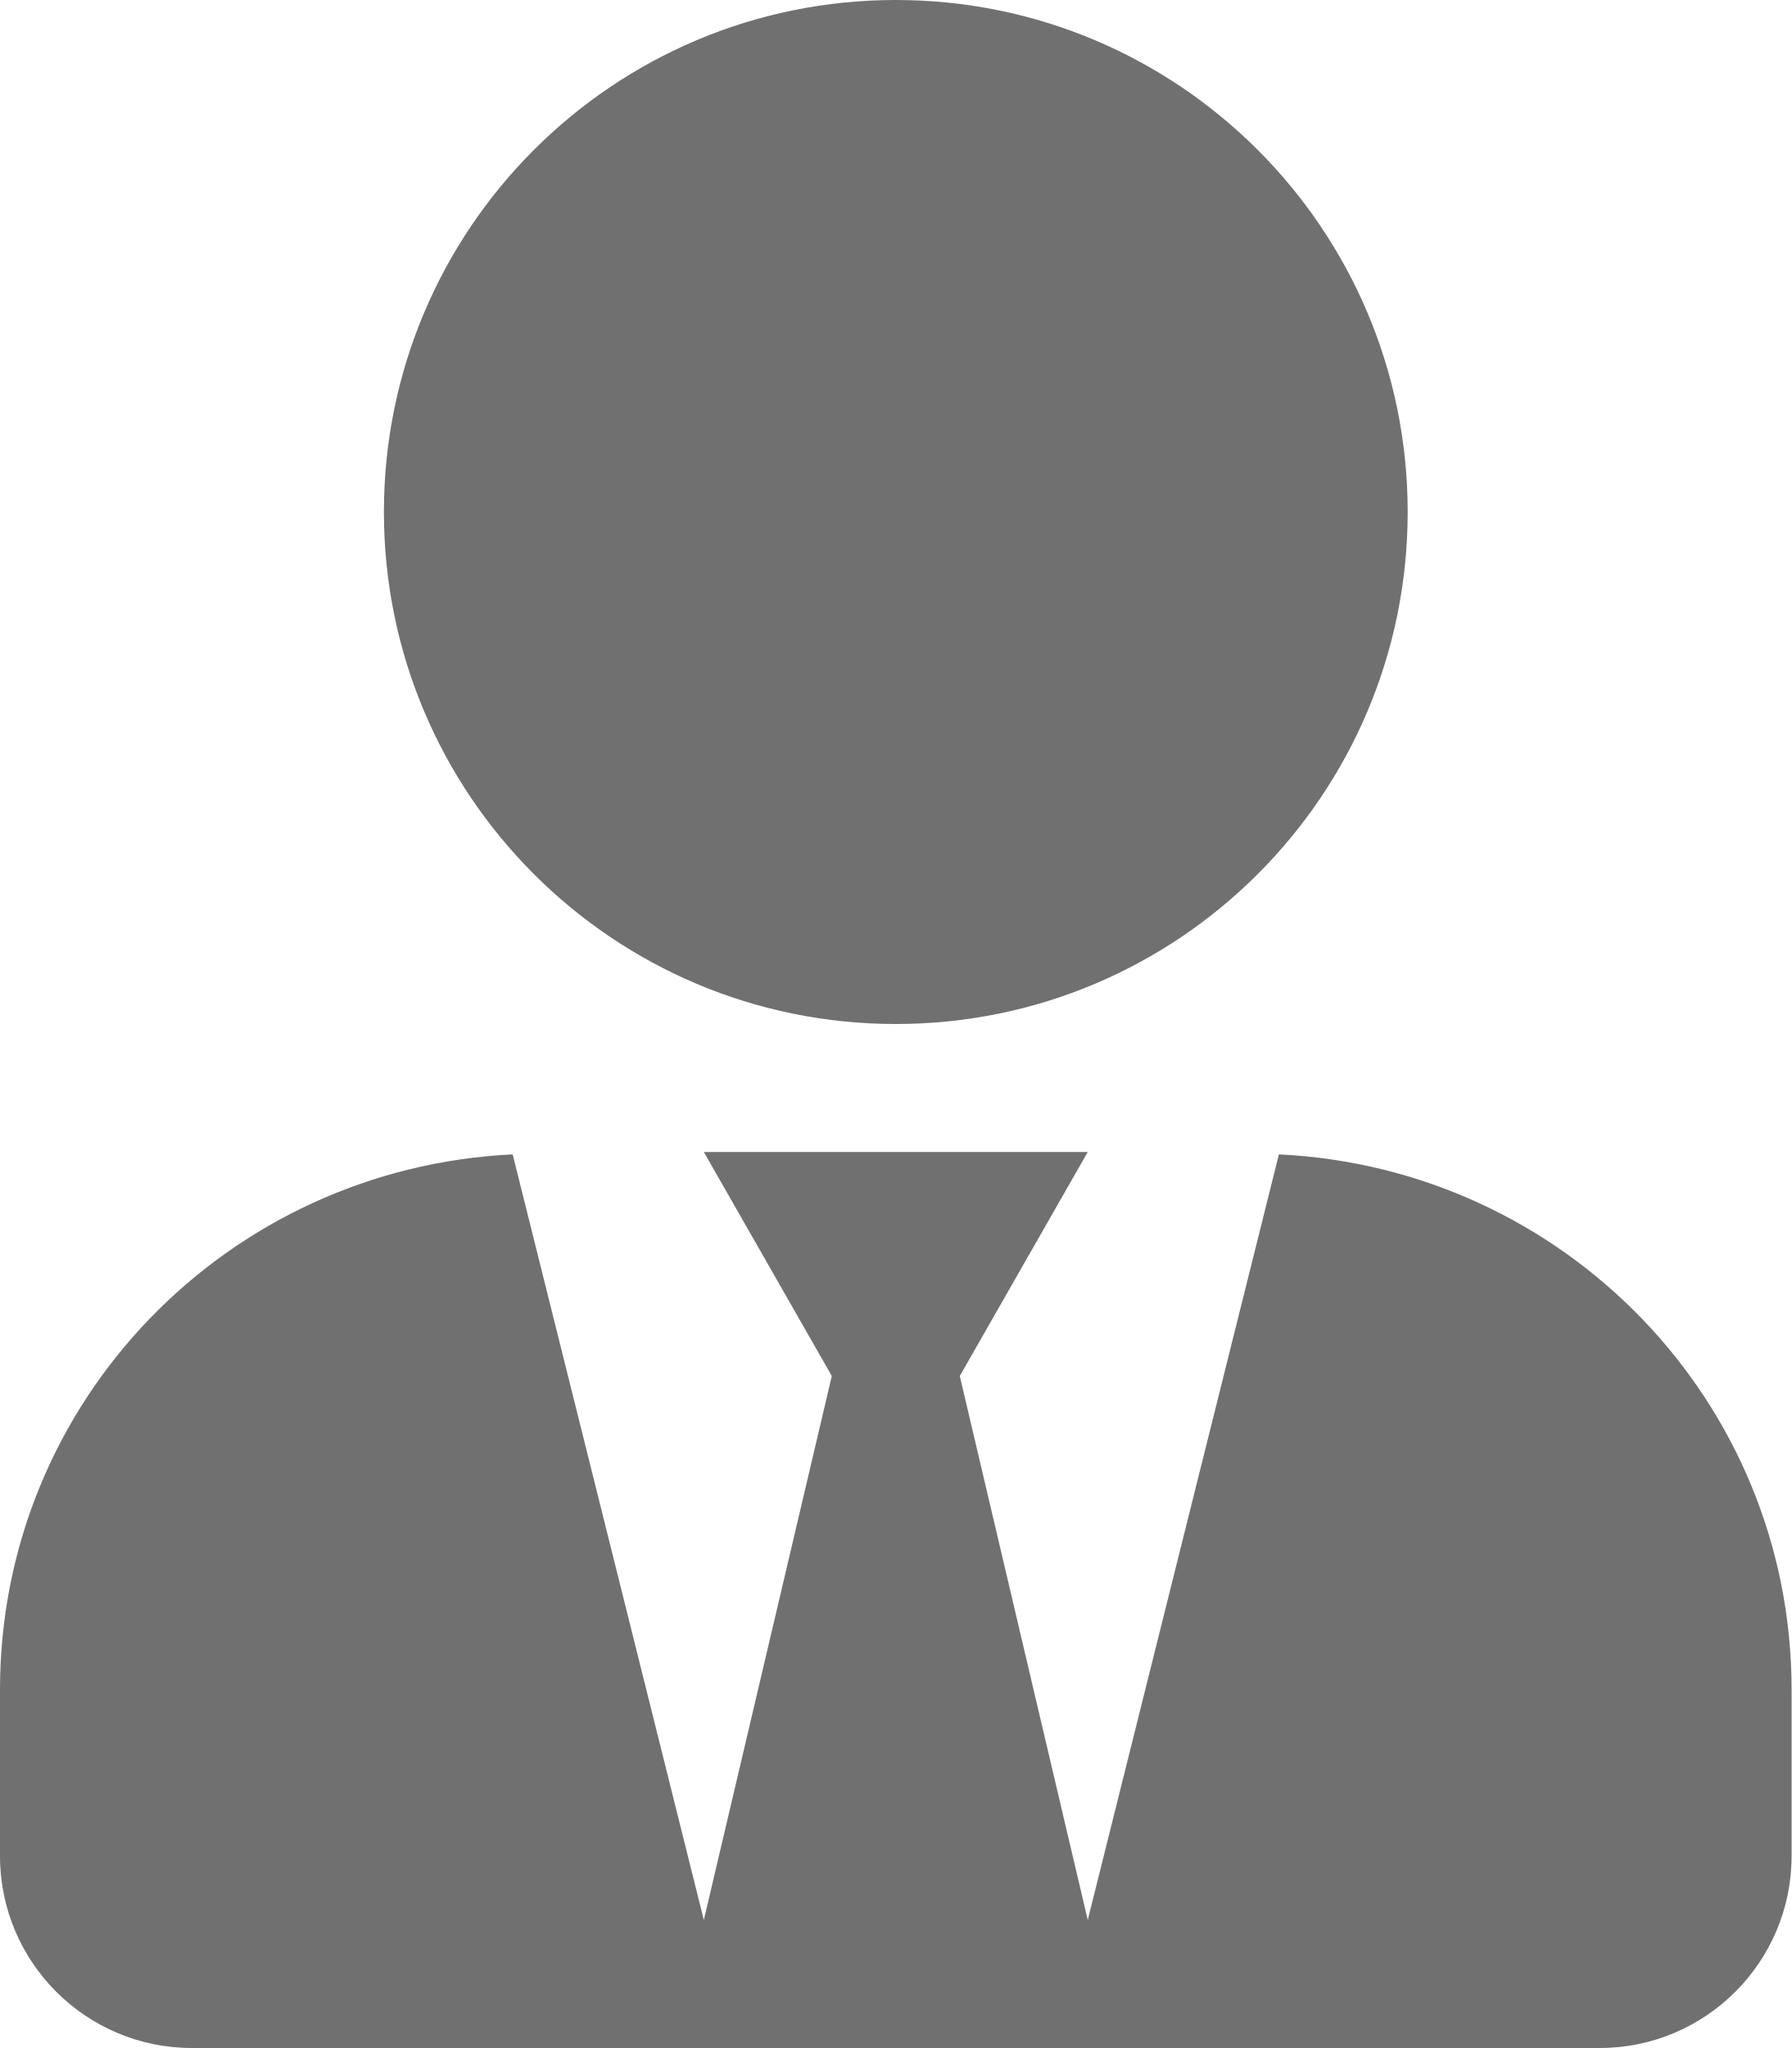
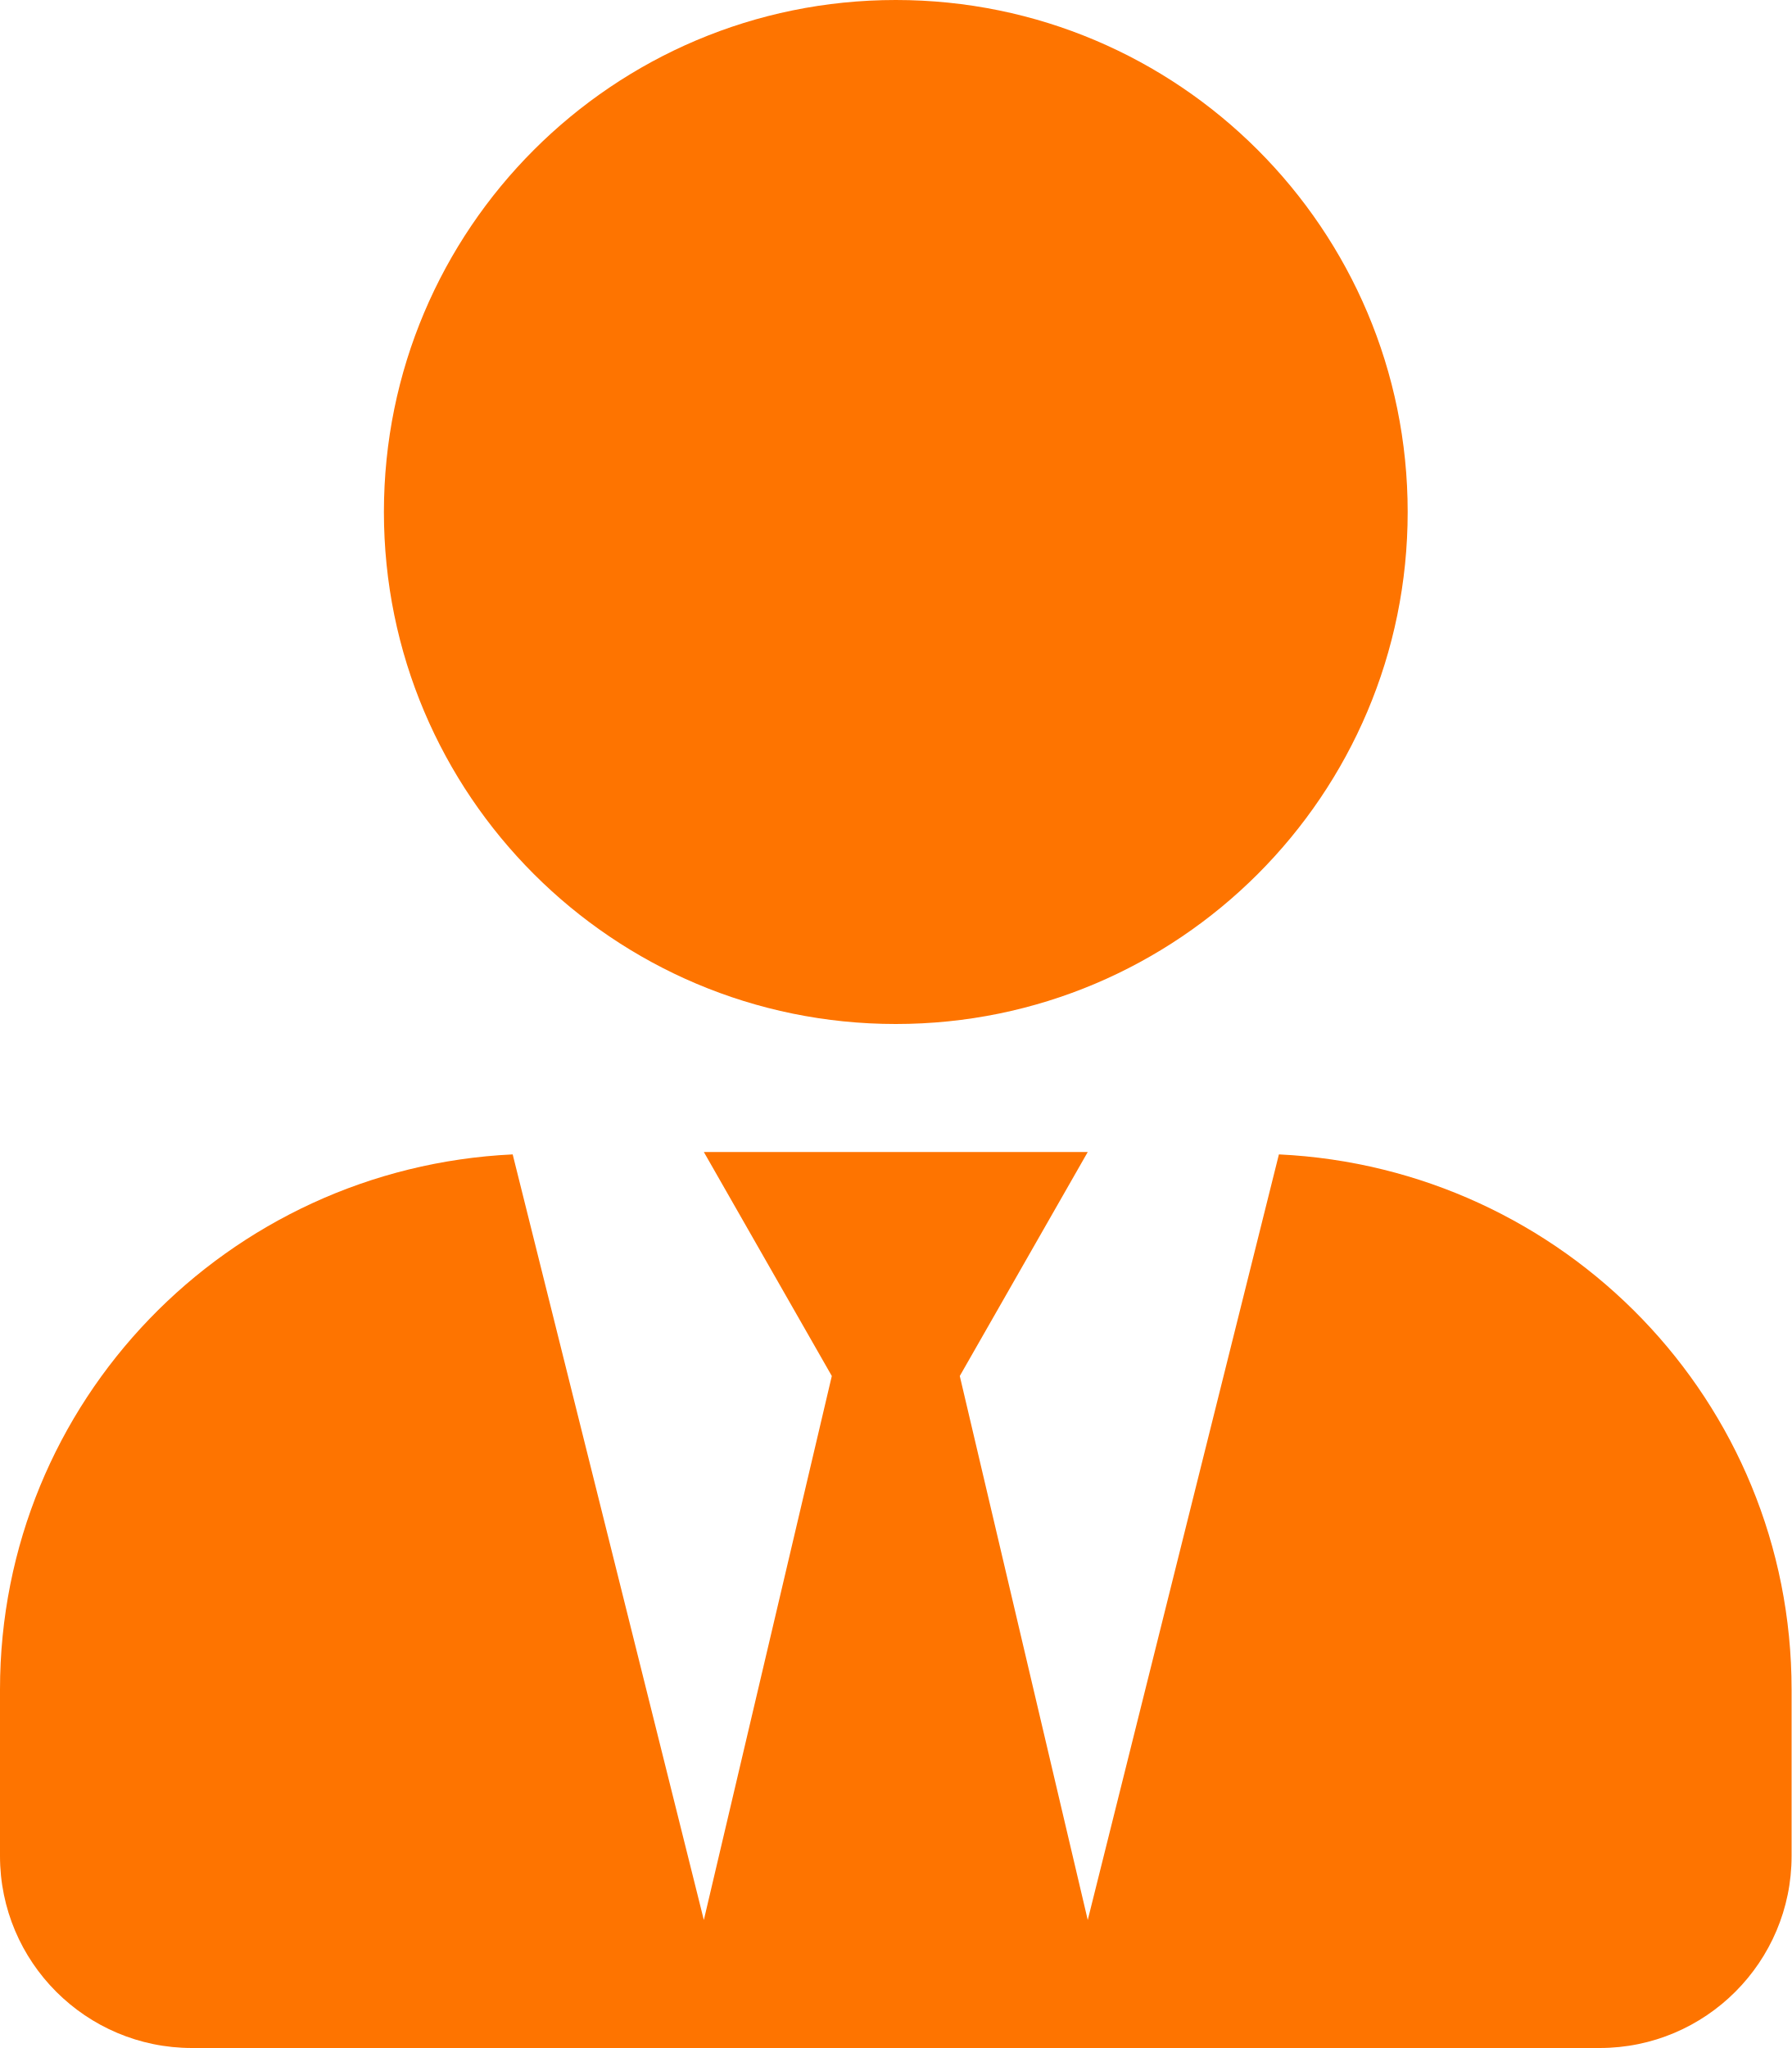
<svg xmlns="http://www.w3.org/2000/svg" aria-hidden="true" focusable="false" data-prefix="fas" data-icon="user-tie" class="svg-inline--fa fa-user-tie fa-w-14" role="img" viewBox="0 0 448 512">
  <style>
    
    .user-svg{
-       fill: #707070;
+       fill: #fe7400;
      
    }

  </style>
  <path class="user-svg" d="M224 256c70.7 0 128-57.3 128-128S294.7 0 224 0 96 57.3 96 128s57.3 128 128 128zm95.8 32.6L272 480l-32-136 32-56h-96l32 56-32 136-47.8-191.4C56.9 292 0 350.3 0 422.4V464c0 26.5 21.5 48 48 48h352c26.5 0 48-21.5 48-48v-41.6c0-72.1-56.9-130.4-128.2-133.8z" />
</svg>
